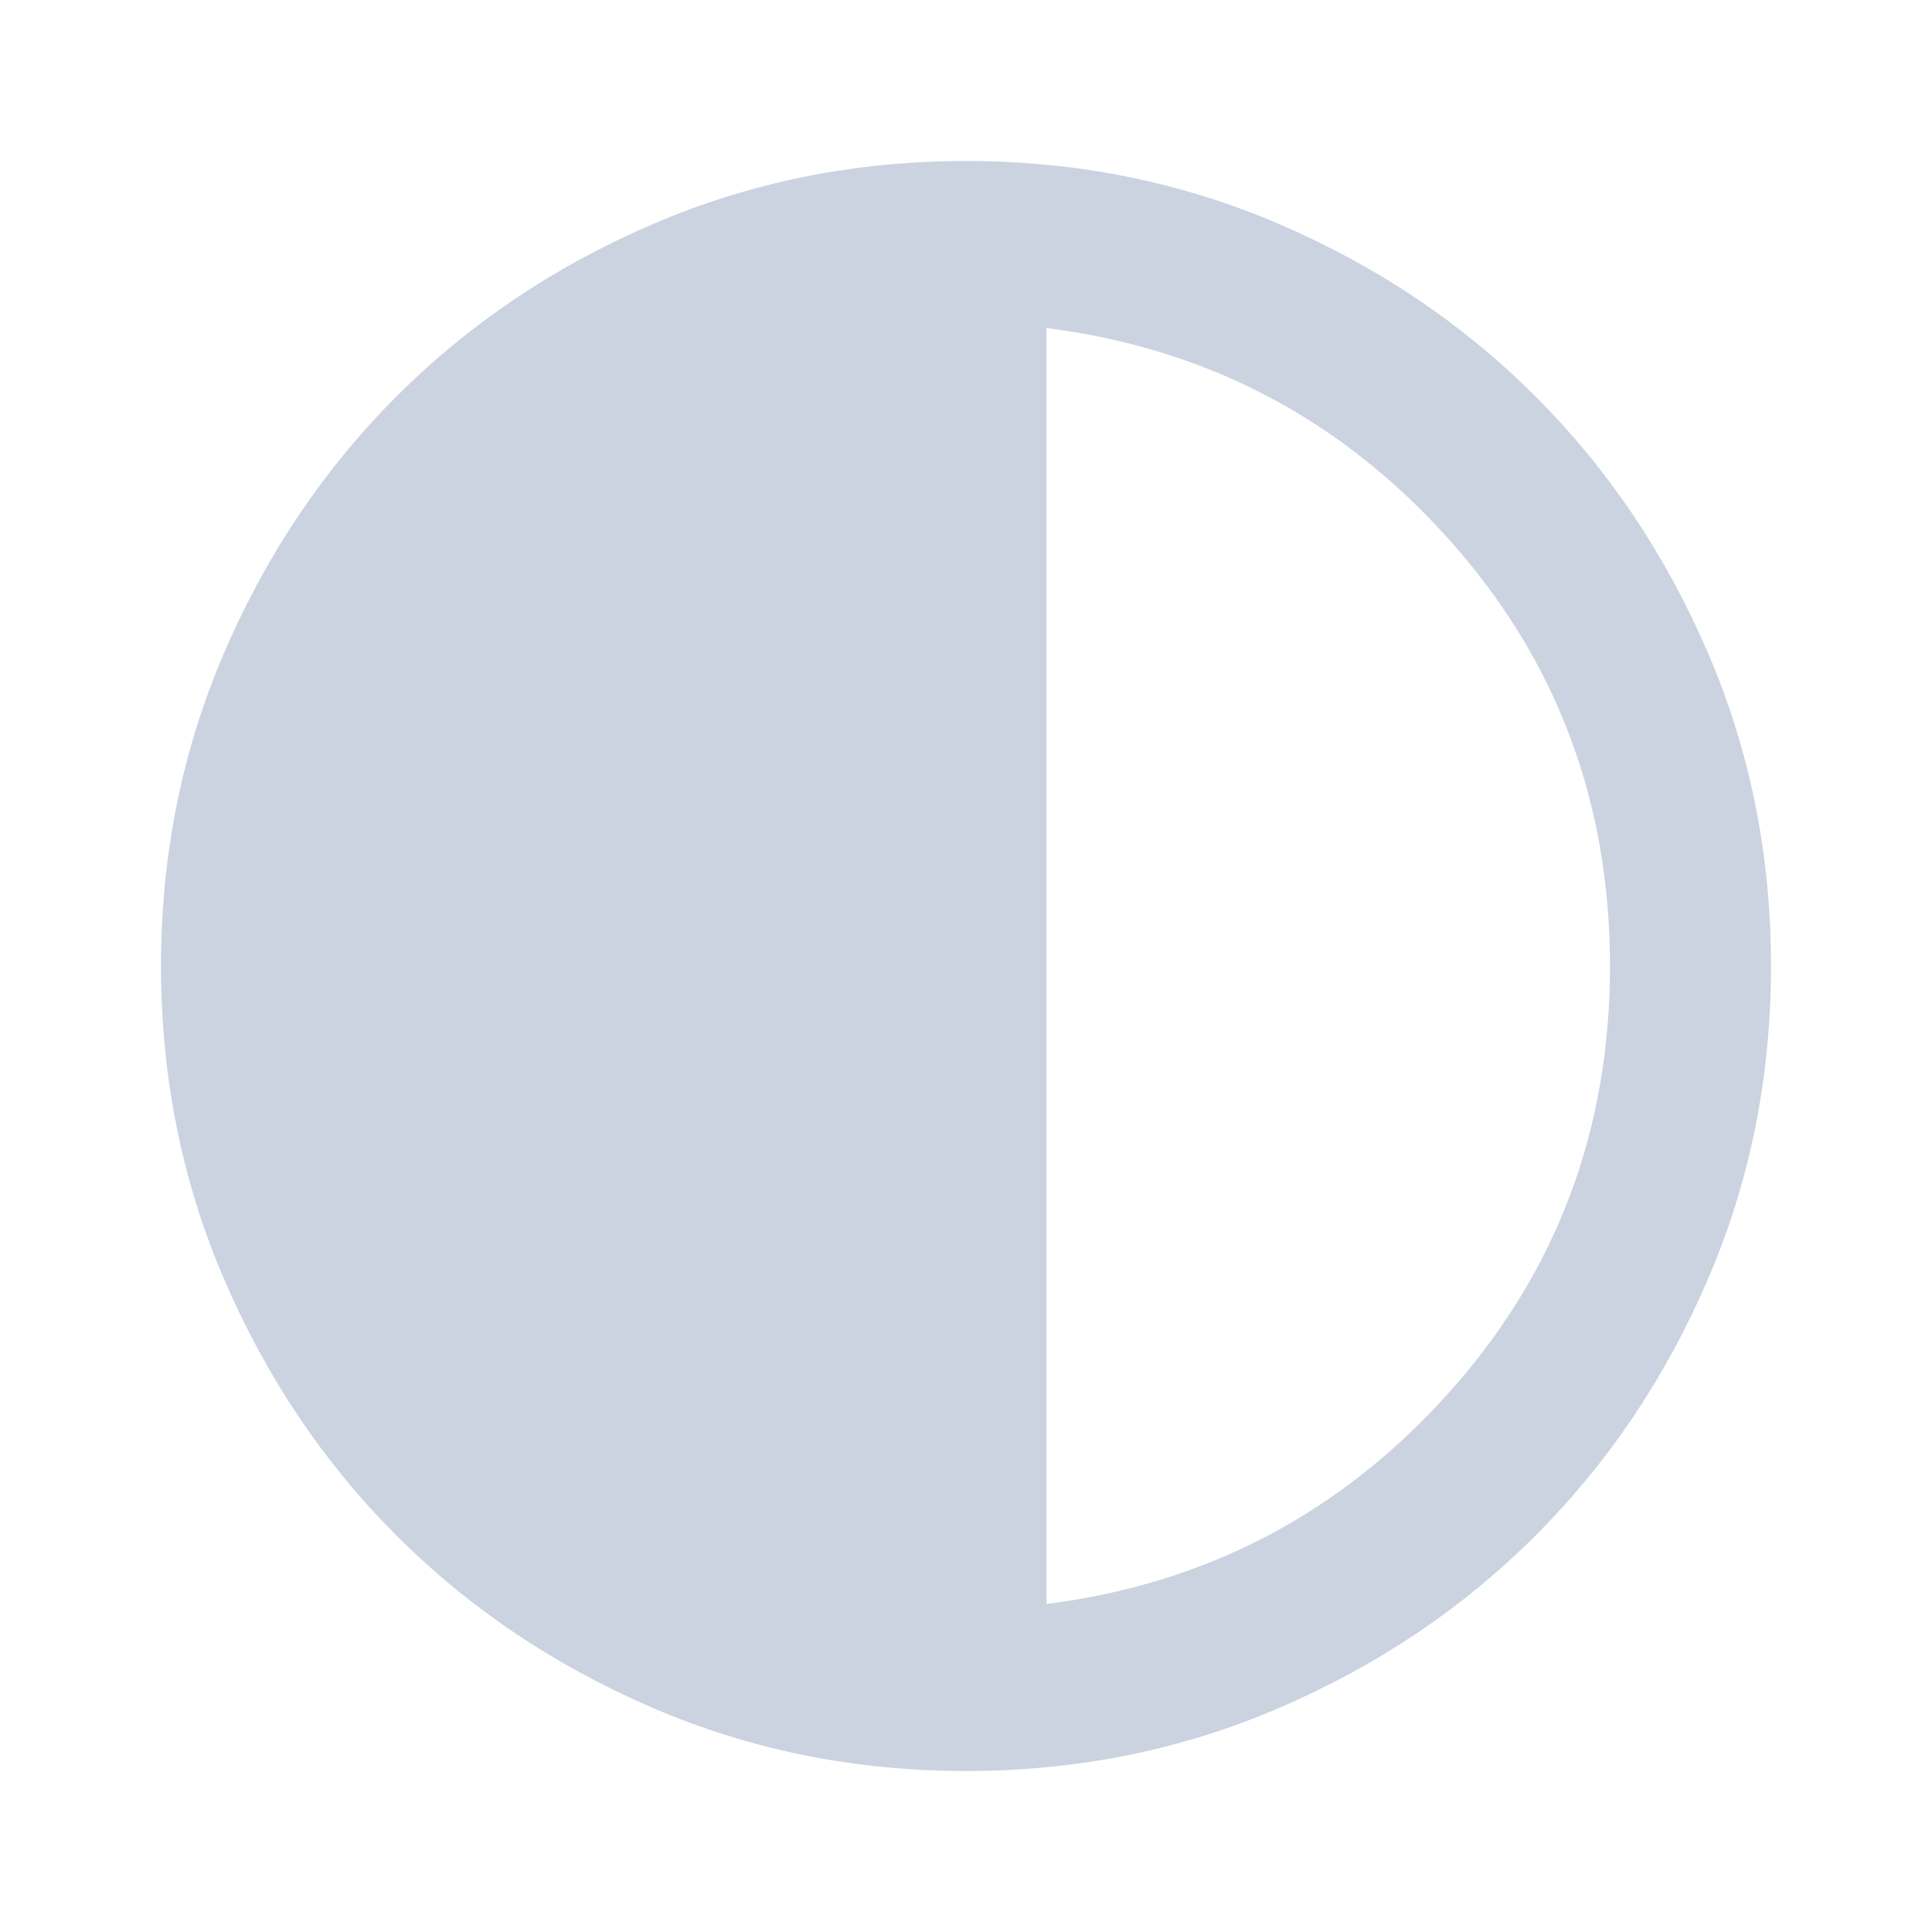
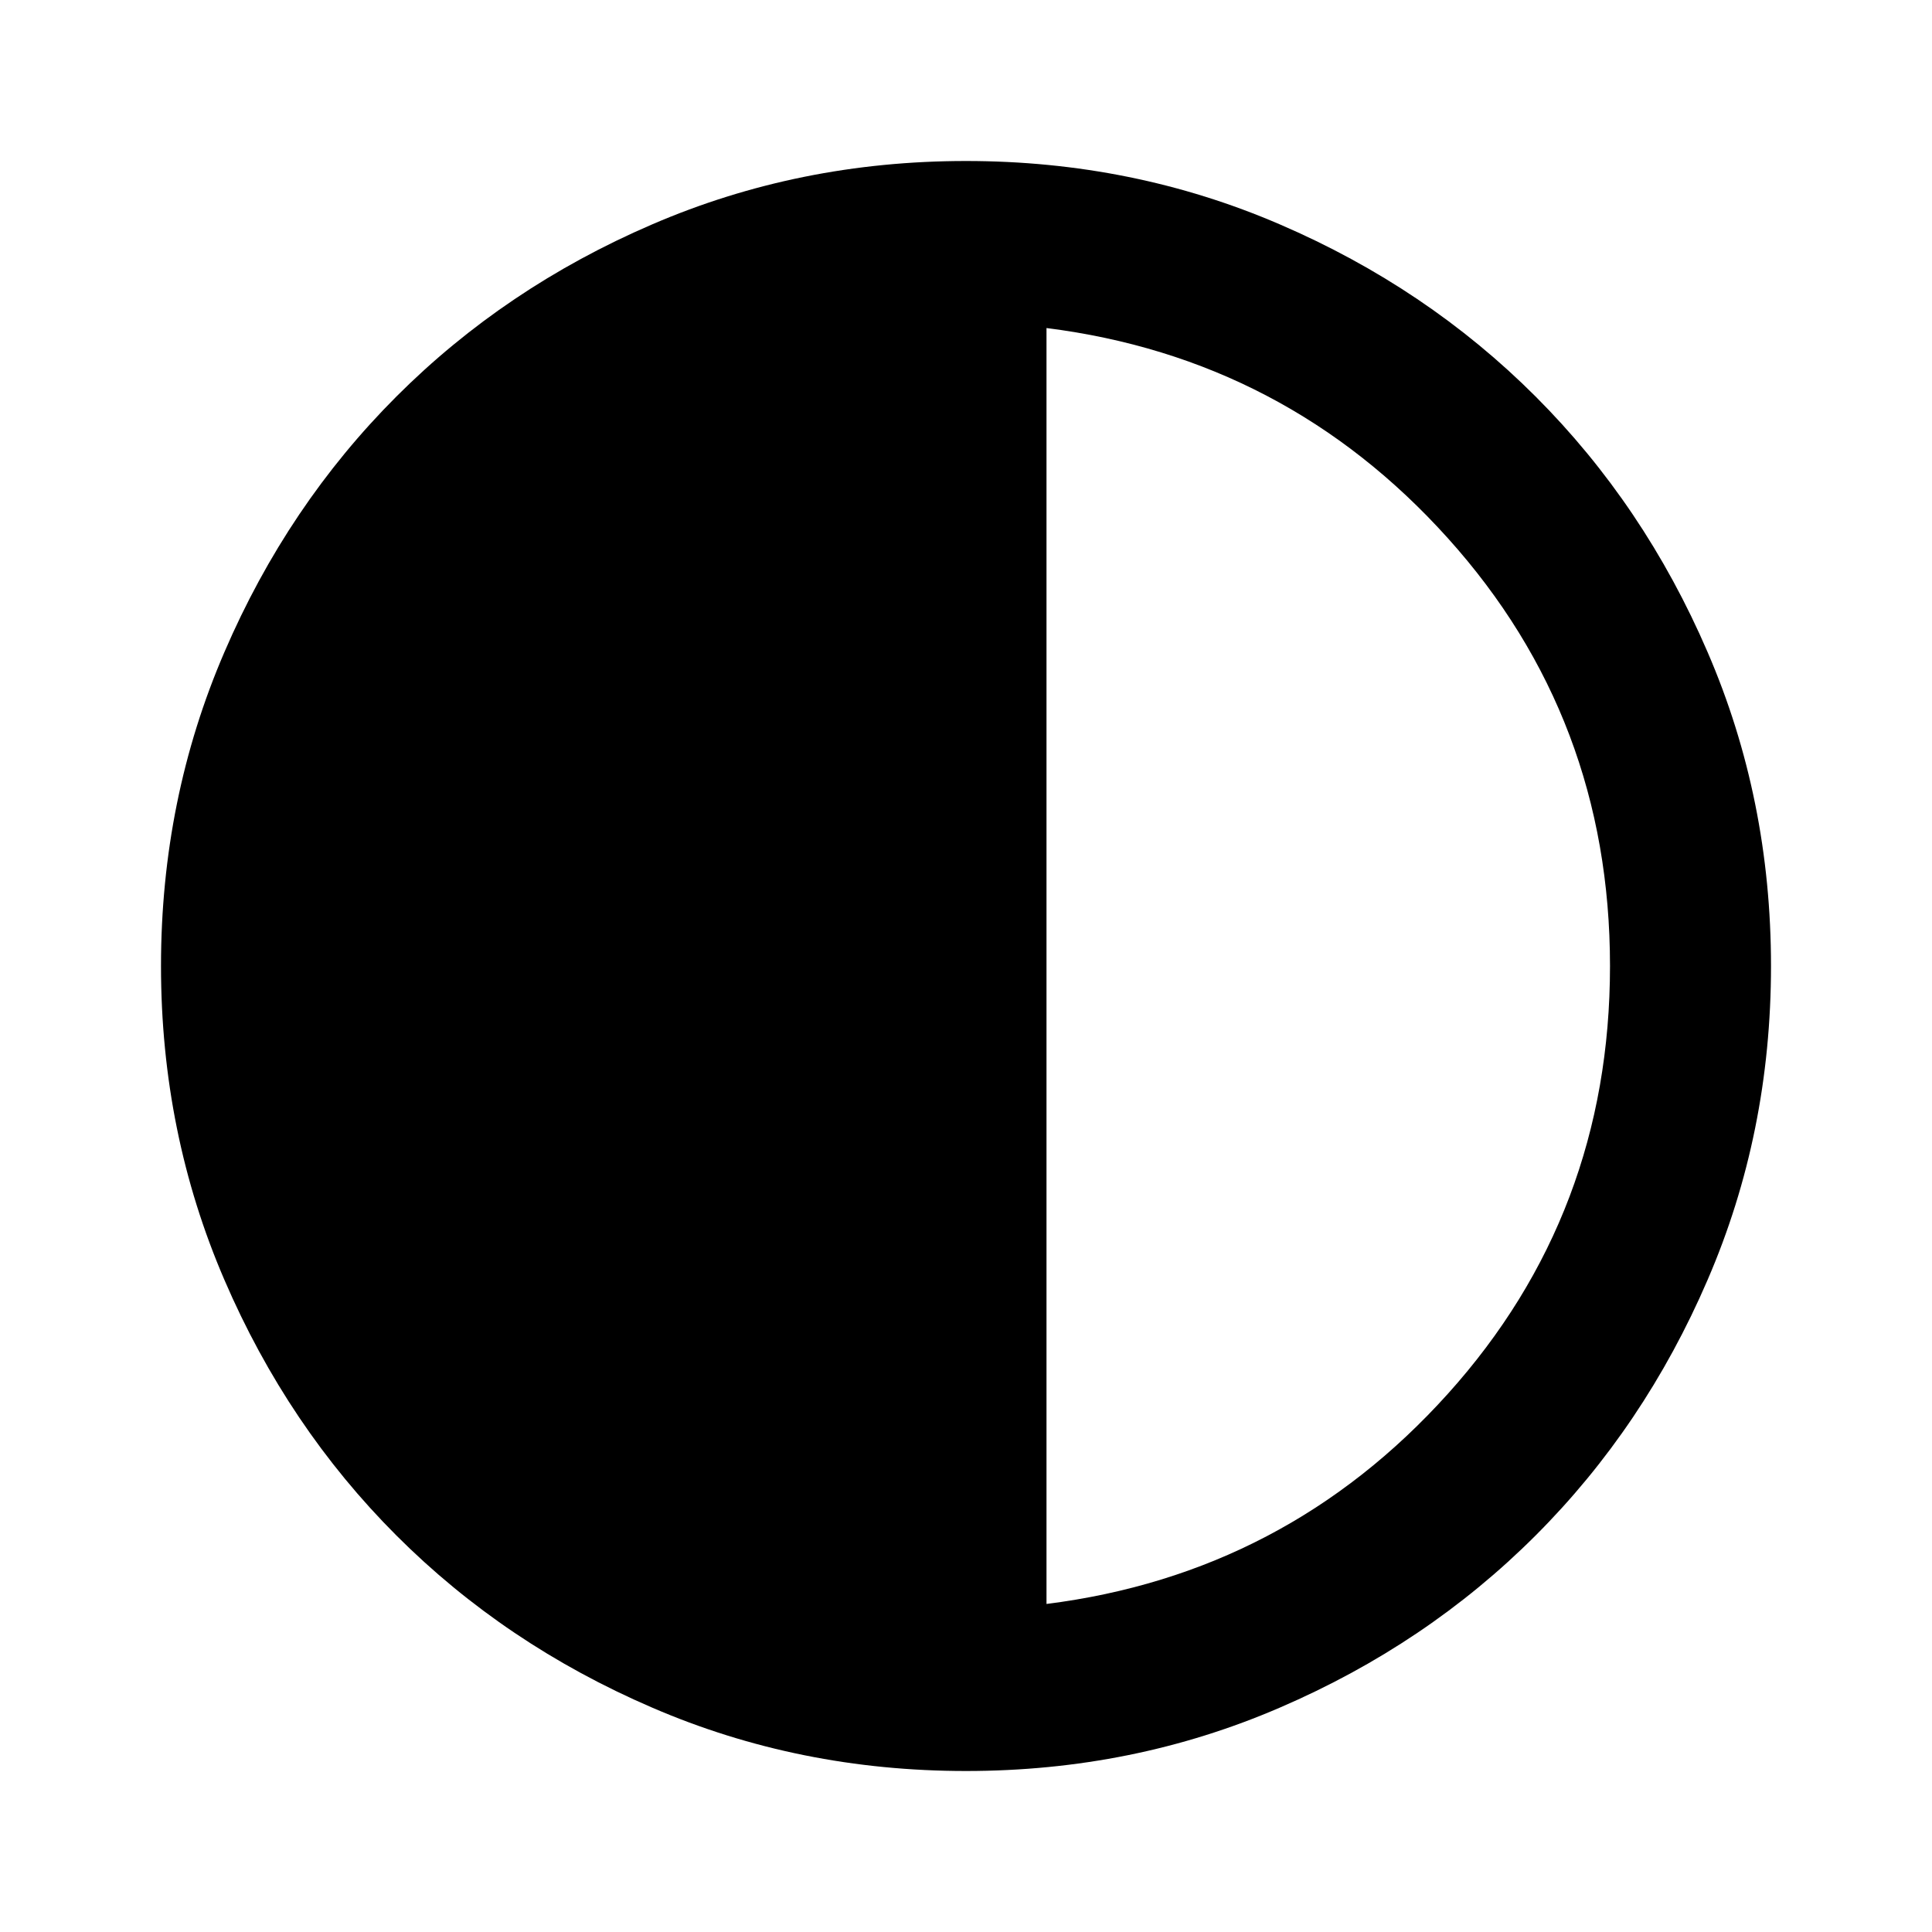
<svg xmlns="http://www.w3.org/2000/svg" width="100%" height="100%" viewBox="0 0 24 24" fill="none">
-   <path d="M12 22C10.617 22 9.317 21.738 8.1 21.212C6.883 20.688 5.825 19.975 4.925 19.075C4.025 18.175 3.312 17.117 2.788 15.9C2.263 14.683 2 13.383 2 12C2 10.617 2.263 9.317 2.788 8.1C3.312 6.883 4.025 5.825 4.925 4.925C5.825 4.025 6.883 3.312 8.1 2.788C9.317 2.263 10.617 2 12 2C13.383 2 14.683 2.263 15.9 2.788C17.117 3.312 18.175 4.025 19.075 4.925C19.975 5.825 20.688 6.883 21.212 8.1C21.738 9.317 22 10.617 22 12C22 13.383 21.738 14.683 21.212 15.9C20.688 17.117 19.975 18.175 19.075 19.075C18.175 19.975 17.117 20.688 15.9 21.212C14.683 21.738 13.383 22 12 22ZM13 19.925C14.983 19.675 16.646 18.804 17.988 17.312C19.329 15.821 20 14.05 20 12C20 9.95 19.329 8.179 17.988 6.688C16.646 5.196 14.983 4.325 13 4.075V19.925Z" fill="#CBD2E0" />
+   <path d="M12 22C10.617 22 9.317 21.738 8.1 21.212C6.883 20.688 5.825 19.975 4.925 19.075C4.025 18.175 3.312 17.117 2.788 15.9C2.263 14.683 2 13.383 2 12C2 10.617 2.263 9.317 2.788 8.1C3.312 6.883 4.025 5.825 4.925 4.925C5.825 4.025 6.883 3.312 8.1 2.788C9.317 2.263 10.617 2 12 2C13.383 2 14.683 2.263 15.9 2.788C17.117 3.312 18.175 4.025 19.075 4.925C19.975 5.825 20.688 6.883 21.212 8.1C21.738 9.317 22 10.617 22 12C22 13.383 21.738 14.683 21.212 15.9C20.688 17.117 19.975 18.175 19.075 19.075C18.175 19.975 17.117 20.688 15.9 21.212C14.683 21.738 13.383 22 12 22ZM13 19.925C14.983 19.675 16.646 18.804 17.988 17.312C19.329 15.821 20 14.05 20 12C20 9.95 19.329 8.179 17.988 6.688C16.646 5.196 14.983 4.325 13 4.075V19.925Z" fill="currentColor" />
</svg>
